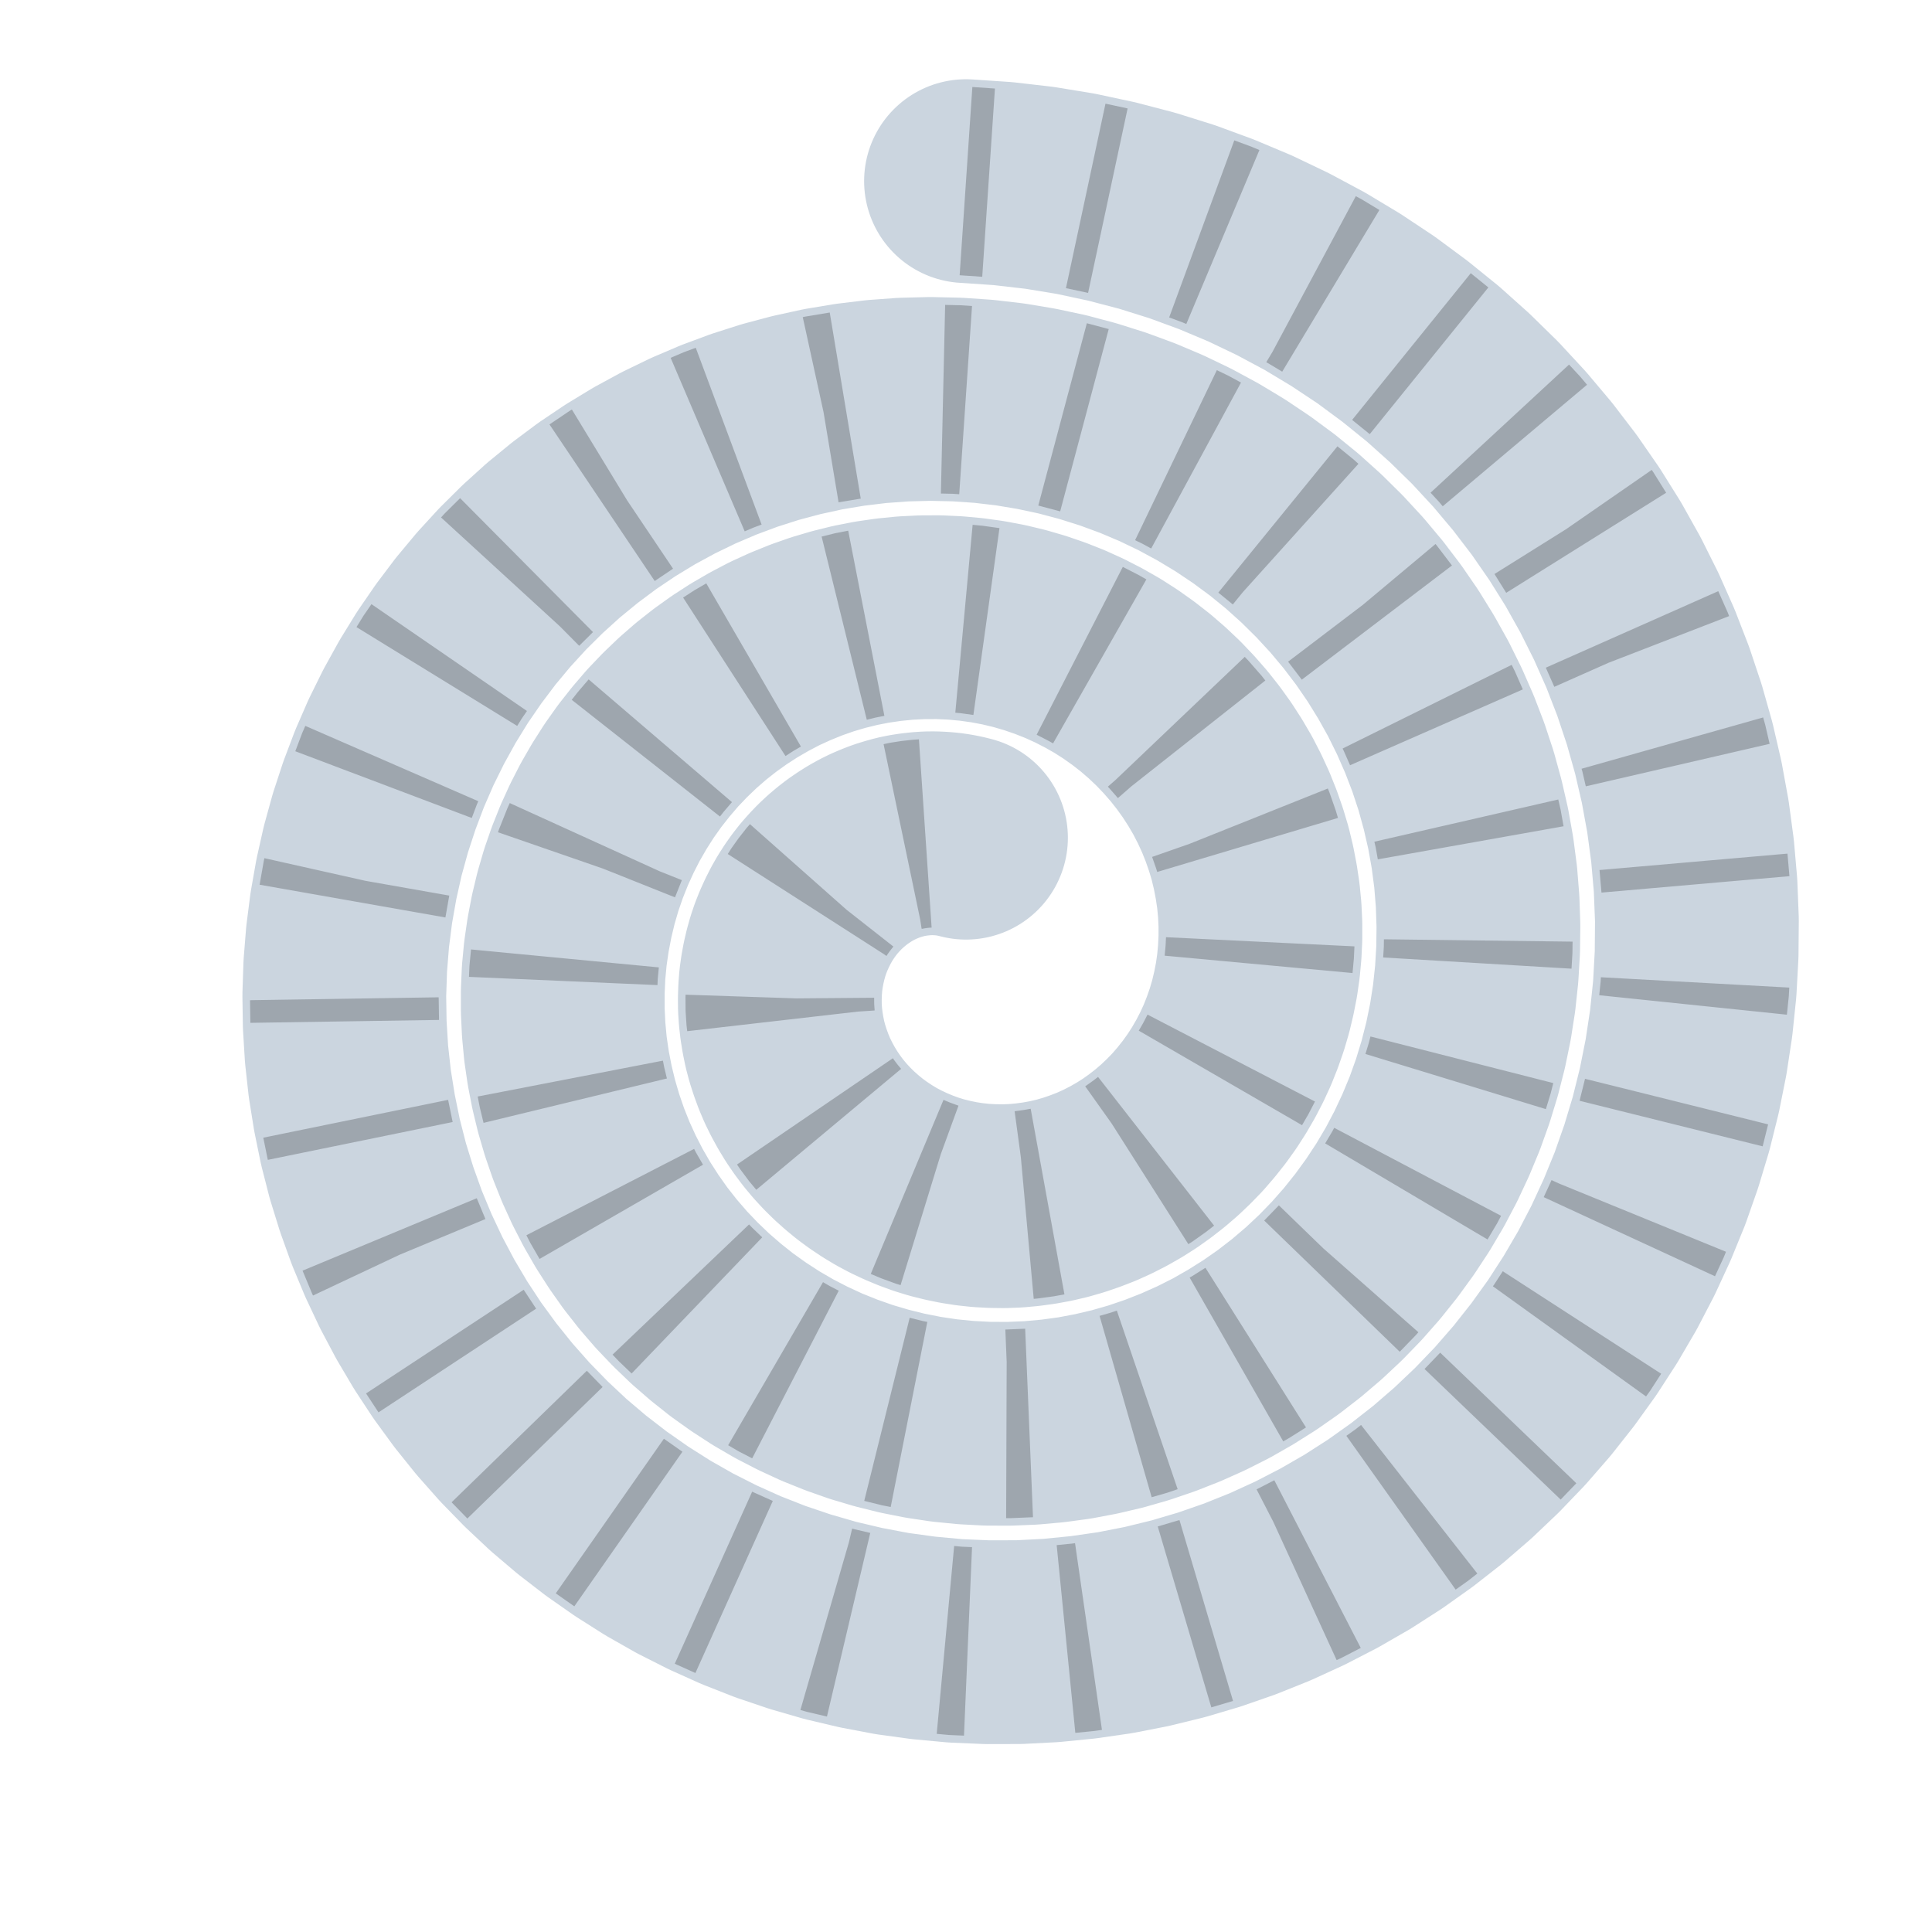
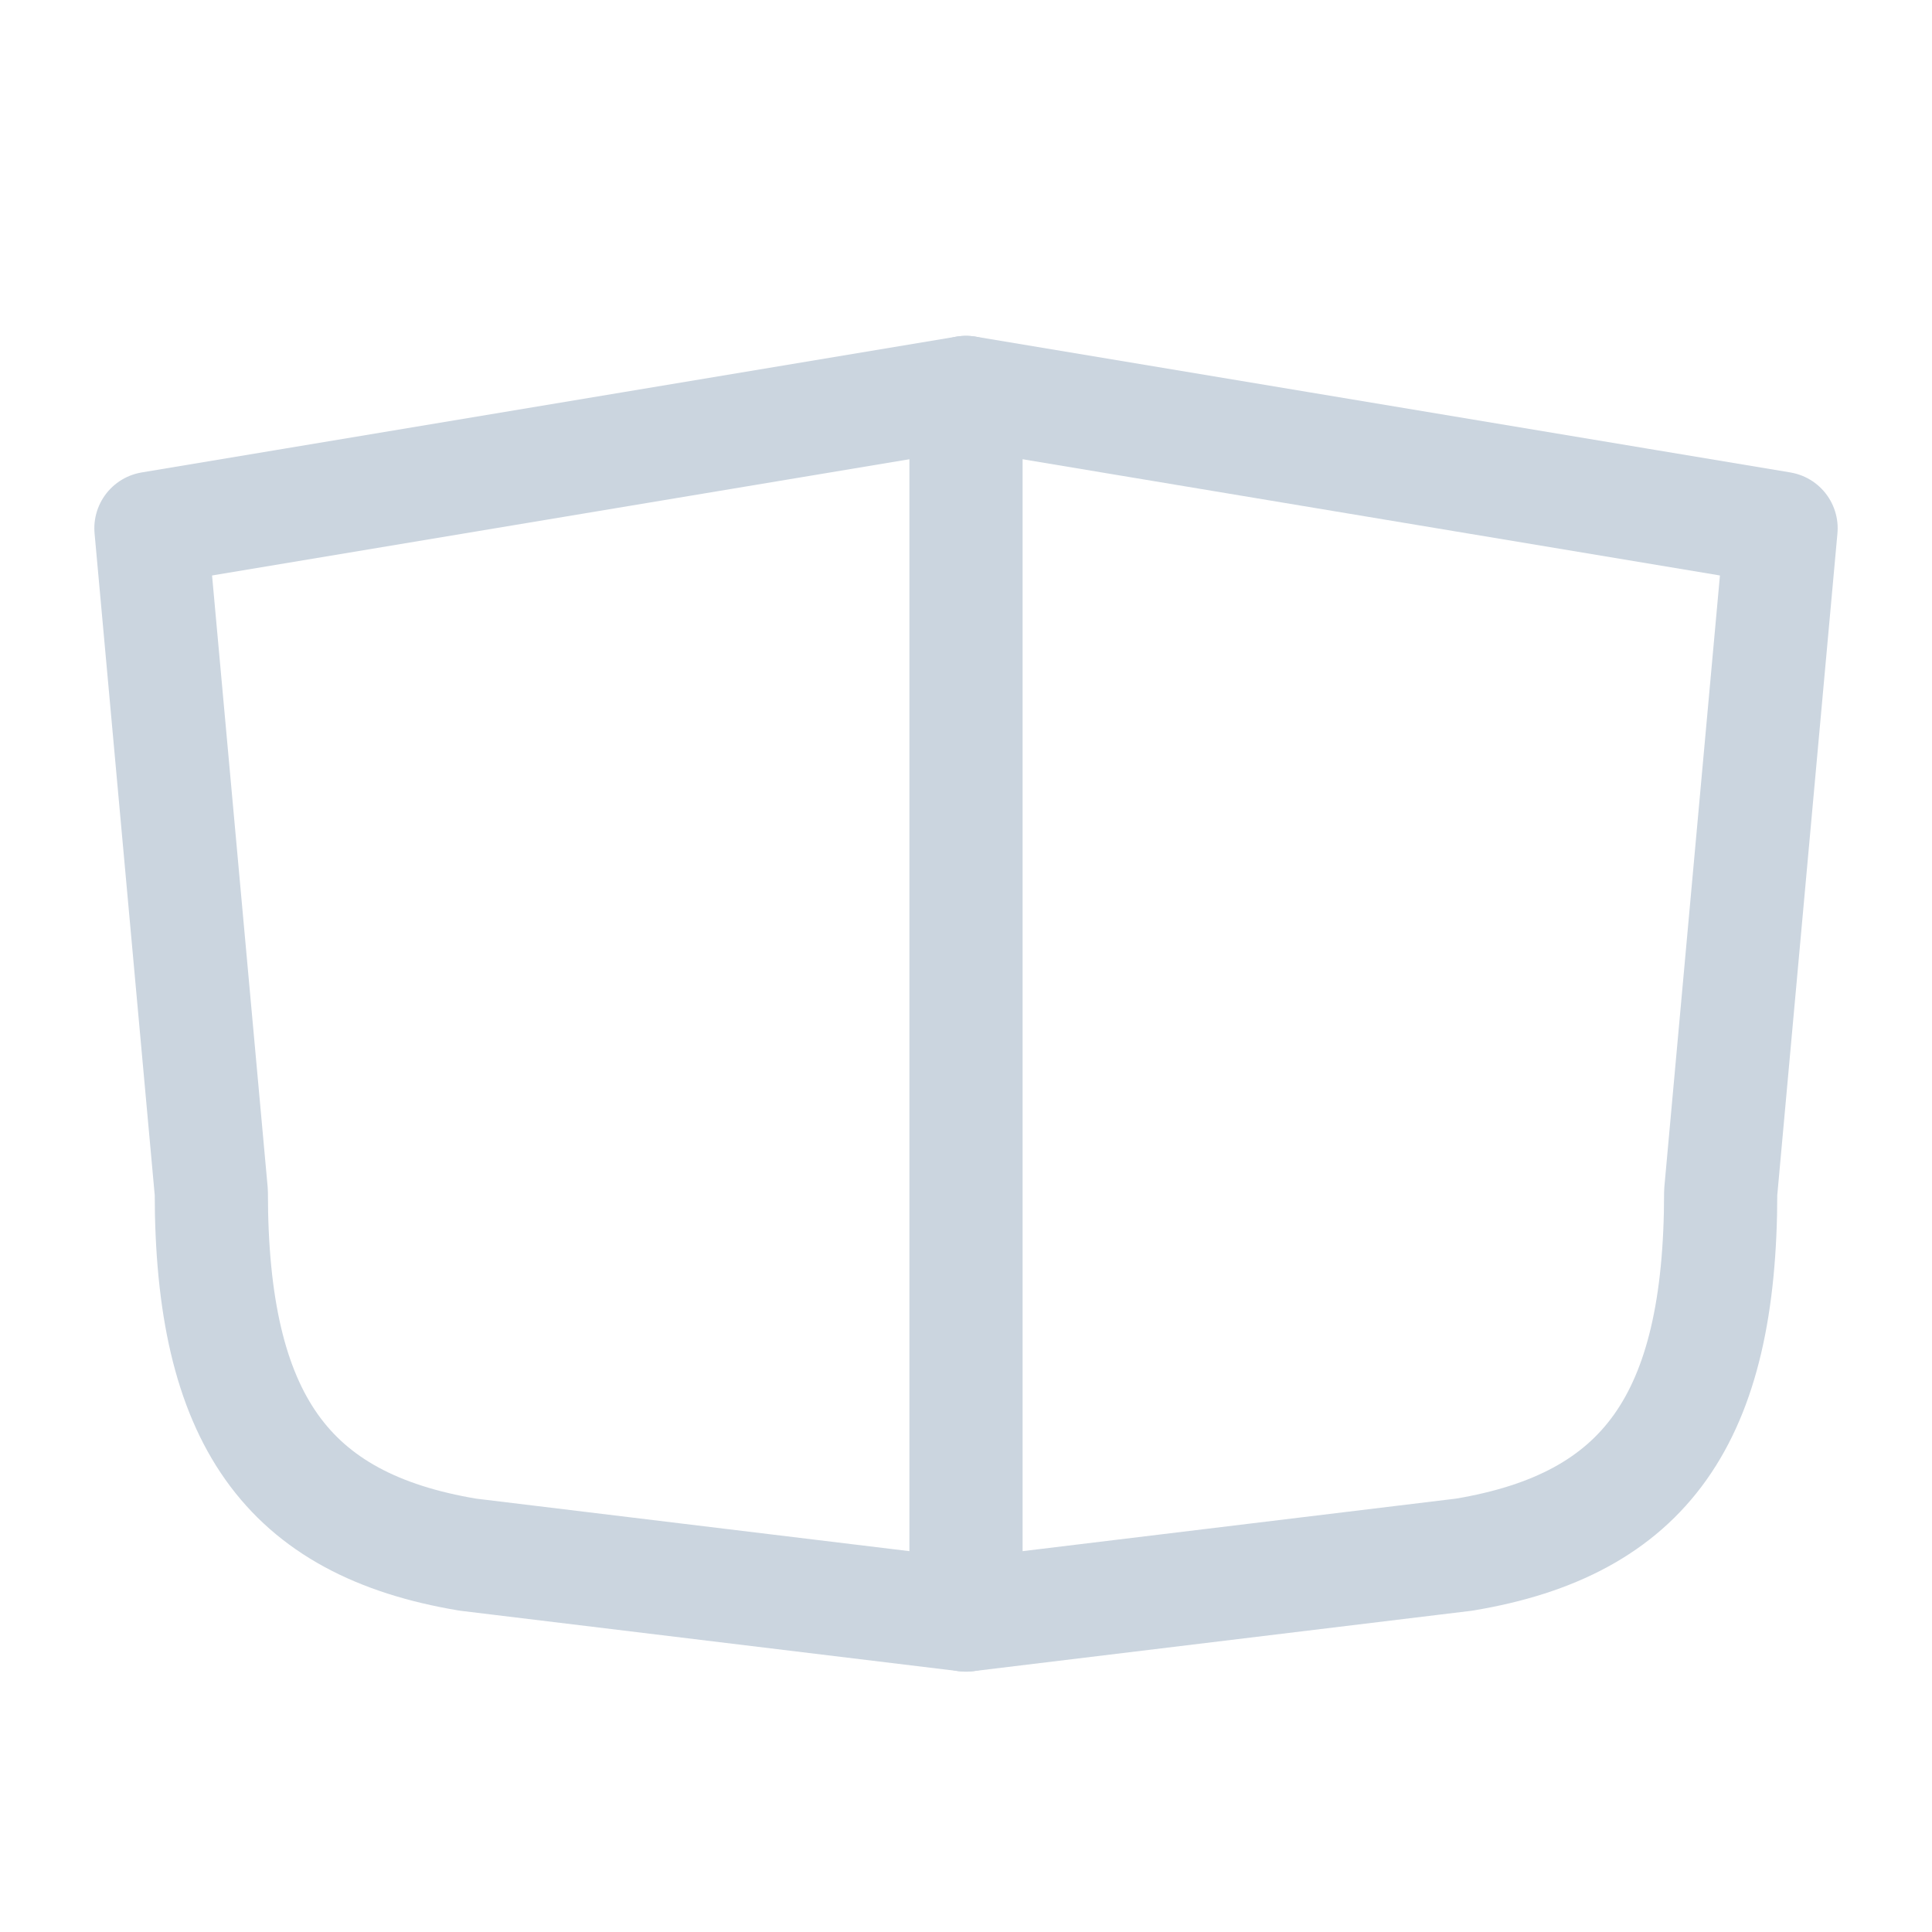
<svg xmlns="http://www.w3.org/2000/svg" viewBox="0 0 256 256" width="256" height="256" fill="none">
-   <path d="M128.00 24.00L132.89 24.33L137.75 24.89L142.56 25.68L147.32 26.70L152.02 27.93L156.65 29.38L161.19 31.05L165.64 32.92L169.99 35.00L174.23 37.27L178.34 39.74L182.33 42.39L186.17 45.23L189.88 48.23L193.42 51.40L196.81 54.72L200.03 58.20L203.07 61.81L205.94 65.56L208.62 69.43L211.11 73.41L213.40 77.50L215.49 81.68L217.38 85.94L219.06 90.28L220.53 94.69L221.79 99.15L222.83 103.65L223.66 108.19L224.27 112.75L224.67 117.33L224.85 121.91L224.81 126.48L224.56 131.03L224.09 135.56L223.41 140.05L222.52 144.50L221.43 148.88L220.13 153.20L218.64 157.45L216.94 161.61L215.06 165.68L213.00 169.64L210.75 173.49L208.33 177.23L205.74 180.83L202.99 184.31L200.09 187.64L197.04 190.82L193.85 193.85L190.53 196.72L187.08 199.42L183.52 201.95L179.86 204.30L176.09 206.47L172.23 208.46L168.30 210.26L164.29 211.87L160.23 213.28L156.11 214.50L151.94 215.52L147.75 216.34L143.52 216.95L139.29 217.37L135.05 217.59L130.82 217.60L126.60 217.42L122.40 217.03L118.23 216.46L114.11 215.68L110.04 214.72L106.03 213.56L102.09 212.23L98.22 210.71L94.44 209.01L90.76 207.15L87.17 205.11L83.70 202.91L80.34 200.56L77.10 198.06L73.99 195.42L71.02 192.63L68.19 189.72L65.51 186.69L62.98 183.54L60.60 180.28L58.39 176.92L56.35 173.47L54.48 169.94L52.78 166.33L51.25 162.65L49.91 158.92L48.74 155.14L47.76 151.31L46.97 147.45L46.35 143.58L45.92 139.68L45.68 135.78L45.62 131.88L45.75 128.00L46.06 124.14L46.55 120.30L47.22 116.50L48.06 112.75L49.08 109.05L50.27 105.42L51.62 101.85L53.14 98.36L54.82 94.96L56.65 91.65L58.63 88.43L60.76 85.33L63.02 82.33L65.42 79.45L67.94 76.70L70.58 74.08L73.33 71.59L76.20 69.24L79.16 67.03L82.21 64.98L85.35 63.07L88.57 61.32L91.85 59.73L95.20 58.30L98.61 57.03L102.05 55.93L105.54 55.00L109.06 54.23L112.60 53.64L116.15 53.21L119.71 52.95L123.27 52.86L126.82 52.94L130.35 53.18L133.86 53.59L137.33 54.17L140.76 54.90L144.14 55.80L147.47 56.85L150.73 58.05L153.92 59.40L157.04 60.90L160.07 62.54L163.01 64.31L165.86 66.22L168.61 68.25L171.25 70.40L173.77 72.67L176.18 75.05L178.47 77.53L180.63 80.11L182.66 82.78L184.56 85.54L186.31 88.37L187.93 91.27L189.40 94.24L190.73 97.27L191.91 100.34L192.94 103.46L193.81 106.62L194.54 109.80L195.11 113.00L195.53 116.21L195.79 119.44L195.90 122.66L195.86 125.87L195.67 129.06L195.33 132.24L194.84 135.38L194.20 138.49L193.42 141.55L192.50 144.56L191.44 147.52L190.24 150.41L188.92 153.23L187.47 155.98L185.89 158.65L184.19 161.23L182.38 163.72L180.46 166.12L178.44 168.41L176.32 170.60L174.10 172.68L171.80 174.64L169.41 176.49L166.95 178.21L164.41 179.81L161.82 181.29L159.16 182.63L156.45 183.84L153.70 184.92L150.91 185.87L148.09 186.68L145.24 187.35L142.38 187.89L139.50 188.28L136.62 188.54L133.73 188.66L130.86 188.65L128.00 188.50L125.16 188.22L122.35 187.80L119.57 187.25L116.83 186.57L114.13 185.77L111.49 184.84L108.90 183.80L106.37 182.63L103.91 181.36L101.52 179.97L99.21 178.47L96.98 176.88L94.84 175.18L92.79 173.40L90.83 171.52L88.97 169.57L87.21 167.53L85.55 165.42L84.01 163.24L82.57 161.00L81.25 158.71L80.04 156.36L78.95 153.97L77.98 151.54L77.13 149.07L76.40 146.58L75.79 144.06L75.30 141.53L74.93 138.99L74.69 136.44L74.57 133.90L74.57 131.36L74.68 128.84L74.92 126.33L75.28 123.85L75.75 121.40L76.33 118.98L77.02 116.61L77.83 114.27L78.74 111.99L79.75 109.77L80.86 107.60L82.07 105.50L83.37 103.46L84.76 101.50L86.24 99.62L87.79 97.81L89.43 96.09L91.13 94.46L92.91 92.91L94.75 91.46L96.65 90.10L98.60 88.84L100.60 87.68L102.64 86.61L104.72 85.66L106.84 84.80L108.98 84.05L111.15 83.41L113.34 82.87L115.54 82.44L117.74 82.12L119.95 81.90L122.16 81.79L124.36 81.78L126.55 81.88L128.72 82.08L130.87 82.38L132.99 82.78L135.08 83.28L137.14 83.88L139.15 84.57L141.12 85.35L143.04 86.22L144.91 87.18L146.72 88.21L148.47 89.33L150.16 90.53L151.78 91.79L153.33 93.13L154.81 94.53L156.21 96.00L157.54 97.52L158.78 99.09L159.95 100.72L161.02 102.38L162.02 104.09L162.92 105.84L163.74 107.62L164.46 109.42L165.10 111.25L165.65 113.09L166.10 114.96L166.46 116.83L166.74 118.70L166.92 120.58L167.01 122.45L167.01 124.31L166.92 126.16L166.75 128.00L166.49 129.82L166.14 131.61L165.72 133.37L165.21 135.10L164.62 136.79L163.96 138.45L163.22 140.06L162.41 141.62L161.53 143.14L160.59 144.60L159.58 146.01L158.51 147.36L157.39 148.66L156.21 149.88L154.98 151.05L153.71 152.14L152.39 153.17L151.04 154.13L149.64 155.02L148.22 155.83L146.77 156.57L145.29 157.24L143.79 157.82L142.28 158.34L140.75 158.78L139.21 159.14L137.67 159.42L136.12 159.63L134.58 159.77L133.04 159.83L131.51 159.81L130.00 159.73L128.50 159.57L127.02 159.34L125.56 159.04L124.12 158.68L122.72 158.25L121.35 157.75L120.01 157.19L118.71 156.58L117.45 155.91L116.24 155.18L115.07 154.40L113.94 153.57L112.87 152.69L111.84 151.77L110.87 150.81L109.95 149.81L109.09 148.78L108.29 147.71L107.54 146.61L106.86 145.49L106.23 144.34L105.66 143.18L105.16 142.00L104.72 140.80L104.33 139.59L104.01 138.38L103.76 137.16L103.56 135.94L103.42 134.72L103.34 133.51L103.33 132.31L103.37 131.11L103.46 129.93L103.62 128.77L103.83 127.62L104.09 126.50L104.40 125.39L104.76 124.32L105.18 123.27L105.64 122.26L106.14 121.27L106.68 120.33L107.27 119.41L107.89 118.54L108.55 117.70L109.25 116.91L109.97 116.16L110.73 115.45L111.51 114.79L112.31 114.17L113.14 113.60L113.98 113.07L114.84 112.59L115.71 112.16L116.60 111.78L117.49 111.44L118.39 111.16L119.29 110.91L120.20 110.72L121.10 110.58L122.00 110.48L122.89 110.42L123.78 110.41L124.65 110.45L125.51 110.52L126.36 110.64L127.19 110.80L128.00 111.00" stroke="#CBD5DF" stroke-width="27" stroke-linecap="round" stroke-linejoin="round" />
-   <path d="M128.00 24.00L132.89 24.33L137.75 24.89L142.56 25.68L147.32 26.70L152.02 27.93L156.65 29.38L161.19 31.05L165.64 32.92L169.99 35.00L174.23 37.27L178.34 39.74L182.33 42.39L186.17 45.23L189.88 48.23L193.42 51.40L196.81 54.72L200.03 58.20L203.07 61.81L205.94 65.56L208.62 69.43L211.11 73.41L213.40 77.50L215.49 81.68L217.38 85.94L219.06 90.28L220.53 94.69L221.79 99.15L222.83 103.65L223.66 108.19L224.27 112.75L224.67 117.33L224.85 121.91L224.81 126.48L224.56 131.03L224.09 135.56L223.41 140.05L222.52 144.50L221.43 148.88L220.13 153.20L218.64 157.45L216.94 161.61L215.06 165.68L213.00 169.64L210.75 173.49L208.33 177.23L205.74 180.83L202.99 184.31L200.09 187.64L197.04 190.82L193.85 193.85L190.53 196.72L187.08 199.42L183.52 201.95L179.86 204.30L176.09 206.47L172.23 208.46L168.30 210.26L164.29 211.87L160.23 213.28L156.11 214.50L151.94 215.52L147.75 216.34L143.52 216.95L139.29 217.37L135.05 217.59L130.82 217.60L126.60 217.42L122.40 217.03L118.23 216.46L114.11 215.68L110.04 214.72L106.03 213.56L102.09 212.23L98.22 210.71L94.44 209.01L90.76 207.15L87.17 205.11L83.70 202.91L80.34 200.56L77.10 198.06L73.99 195.42L71.02 192.63L68.19 189.72L65.51 186.69L62.98 183.54L60.60 180.28L58.39 176.92L56.35 173.47L54.48 169.94L52.78 166.33L51.25 162.65L49.91 158.92L48.74 155.14L47.76 151.31L46.97 147.45L46.35 143.58L45.92 139.68L45.68 135.78L45.62 131.88L45.75 128.00L46.06 124.14L46.55 120.30L47.22 116.50L48.06 112.75L49.08 109.05L50.27 105.42L51.62 101.85L53.14 98.36L54.82 94.96L56.65 91.65L58.63 88.43L60.76 85.33L63.02 82.33L65.42 79.45L67.94 76.70L70.58 74.08L73.33 71.59L76.20 69.24L79.16 67.03L82.21 64.98L85.35 63.07L88.57 61.32L91.85 59.73L95.20 58.30L98.61 57.03L102.05 55.93L105.54 55.00L109.06 54.23L112.60 53.64L116.15 53.21L119.71 52.95L123.27 52.86L126.82 52.94L130.35 53.18L133.86 53.59L137.33 54.17L140.76 54.90L144.14 55.80L147.47 56.85L150.73 58.05L153.92 59.40L157.04 60.90L160.07 62.54L163.01 64.31L165.86 66.22L168.61 68.25L171.25 70.40L173.77 72.67L176.18 75.05L178.47 77.53L180.63 80.11L182.66 82.78L184.56 85.54L186.31 88.37L187.93 91.27L189.40 94.24L190.73 97.27L191.91 100.34L192.94 103.46L193.81 106.62L194.54 109.80L195.11 113.00L195.53 116.21L195.79 119.44L195.90 122.66L195.86 125.87L195.67 129.06L195.33 132.24L194.84 135.38L194.20 138.49L193.42 141.55L192.50 144.56L191.44 147.52L190.24 150.41L188.92 153.23L187.47 155.98L185.89 158.65L184.19 161.23L182.38 163.72L180.46 166.12L178.44 168.41L176.32 170.60L174.10 172.68L171.80 174.64L169.41 176.49L166.95 178.21L164.41 179.81L161.82 181.29L159.16 182.63L156.45 183.84L153.70 184.92L150.91 185.87L148.09 186.68L145.24 187.35L142.38 187.89L139.50 188.28L136.62 188.54L133.73 188.66L130.86 188.65L128.00 188.50L125.16 188.22L122.35 187.80L119.57 187.25L116.83 186.57L114.13 185.77L111.49 184.84L108.90 183.80L106.37 182.63L103.91 181.36L101.52 179.97L99.21 178.47L96.98 176.88L94.84 175.18L92.79 173.40L90.83 171.52L88.97 169.57L87.21 167.53L85.55 165.42L84.01 163.24L82.57 161.00L81.25 158.71L80.04 156.36L78.95 153.97L77.98 151.54L77.13 149.07L76.40 146.58L75.79 144.06L75.30 141.53L74.93 138.99L74.69 136.44L74.57 133.90L74.57 131.36L74.68 128.84L74.92 126.33L75.28 123.85L75.75 121.40L76.33 118.98L77.02 116.61L77.83 114.27L78.74 111.99L79.75 109.77L80.86 107.60L82.07 105.50L83.37 103.46L84.76 101.50L86.24 99.62L87.79 97.81L89.43 96.09L91.13 94.46L92.91 92.91L94.75 91.46L96.65 90.10L98.60 88.84L100.60 87.68L102.64 86.61L104.72 85.66L106.84 84.80L108.98 84.05L111.15 83.41L113.34 82.87L115.54 82.44L117.74 82.12L119.95 81.90L122.16 81.79L124.36 81.78L126.55 81.88L128.72 82.08L130.87 82.38L132.99 82.78L135.08 83.28L137.14 83.88L139.15 84.57L141.12 85.35L143.04 86.22L144.91 87.18L146.72 88.21L148.47 89.33L150.16 90.53L151.78 91.79L153.33 93.13L154.81 94.53L156.21 96.00L157.54 97.52L158.78 99.09L159.95 100.72L161.02 102.38L162.02 104.09L162.92 105.84L163.74 107.62L164.46 109.42L165.10 111.25L165.65 113.09L166.10 114.96L166.46 116.83L166.74 118.70L166.92 120.58L167.01 122.45L167.01 124.31L166.92 126.16L166.75 128.00L166.49 129.82L166.14 131.61L165.72 133.37L165.21 135.10L164.62 136.79L163.96 138.45L163.22 140.06L162.41 141.62L161.53 143.14L160.59 144.60L159.58 146.01L158.51 147.36L157.39 148.66L156.21 149.88L154.98 151.05L153.71 152.14L152.39 153.17L151.04 154.13L149.64 155.02L148.22 155.83L146.77 156.57L145.29 157.24L143.79 157.82L142.28 158.34L140.75 158.78L139.21 159.14L137.67 159.42L136.12 159.63L134.58 159.77L133.04 159.83L131.51 159.81L130.00 159.73L128.50 159.57L127.02 159.34L125.56 159.04L124.12 158.68L122.72 158.25L121.35 157.75L120.01 157.19L118.71 156.58L117.45 155.91L116.24 155.18L115.07 154.40L113.94 153.57L112.87 152.69L111.84 151.77L110.87 150.81L109.95 149.81L109.09 148.78L108.29 147.71L107.54 146.61L106.86 145.49L106.23 144.34L105.66 143.18L105.16 142.00L104.72 140.80L104.33 139.59L104.01 138.38L103.76 137.16L103.56 135.94L103.42 134.72L103.34 133.51L103.33 132.31L103.37 131.11L103.46 129.93L103.62 128.77L103.83 127.62L104.09 126.50L104.40 125.39L104.76 124.32L105.18 123.27L105.64 122.26L106.14 121.27L106.68 120.33L107.27 119.41L107.89 118.54L108.55 117.70L109.25 116.91L109.97 116.16L110.73 115.45L111.51 114.79L112.31 114.17L113.14 113.60L113.98 113.07L114.84 112.59L115.71 112.16L116.60 111.78L117.49 111.44L118.39 111.16L119.29 110.91L120.20 110.72L121.10 110.58L122.00 110.48L122.89 110.42L123.78 110.41L124.65 110.45L125.51 110.52L126.36 110.64L127.19 110.80L128.00 111.00" stroke="#000" stroke-opacity="0.22" stroke-width="25" stroke-linecap="butt" stroke-dasharray="3 13" />
+   <g stroke="#CBD5DF" stroke-width="15" stroke-linejoin="round" stroke-linecap="round">
+     <path d="M128 52 L236 70 L228 158 C228 188 218 202 194 206 L128 214 L62 206 C38 202 28 188 28 158 L20 70 Z" />
+     <path d="M128 52 L128 214" />
+   </g>
</svg>
